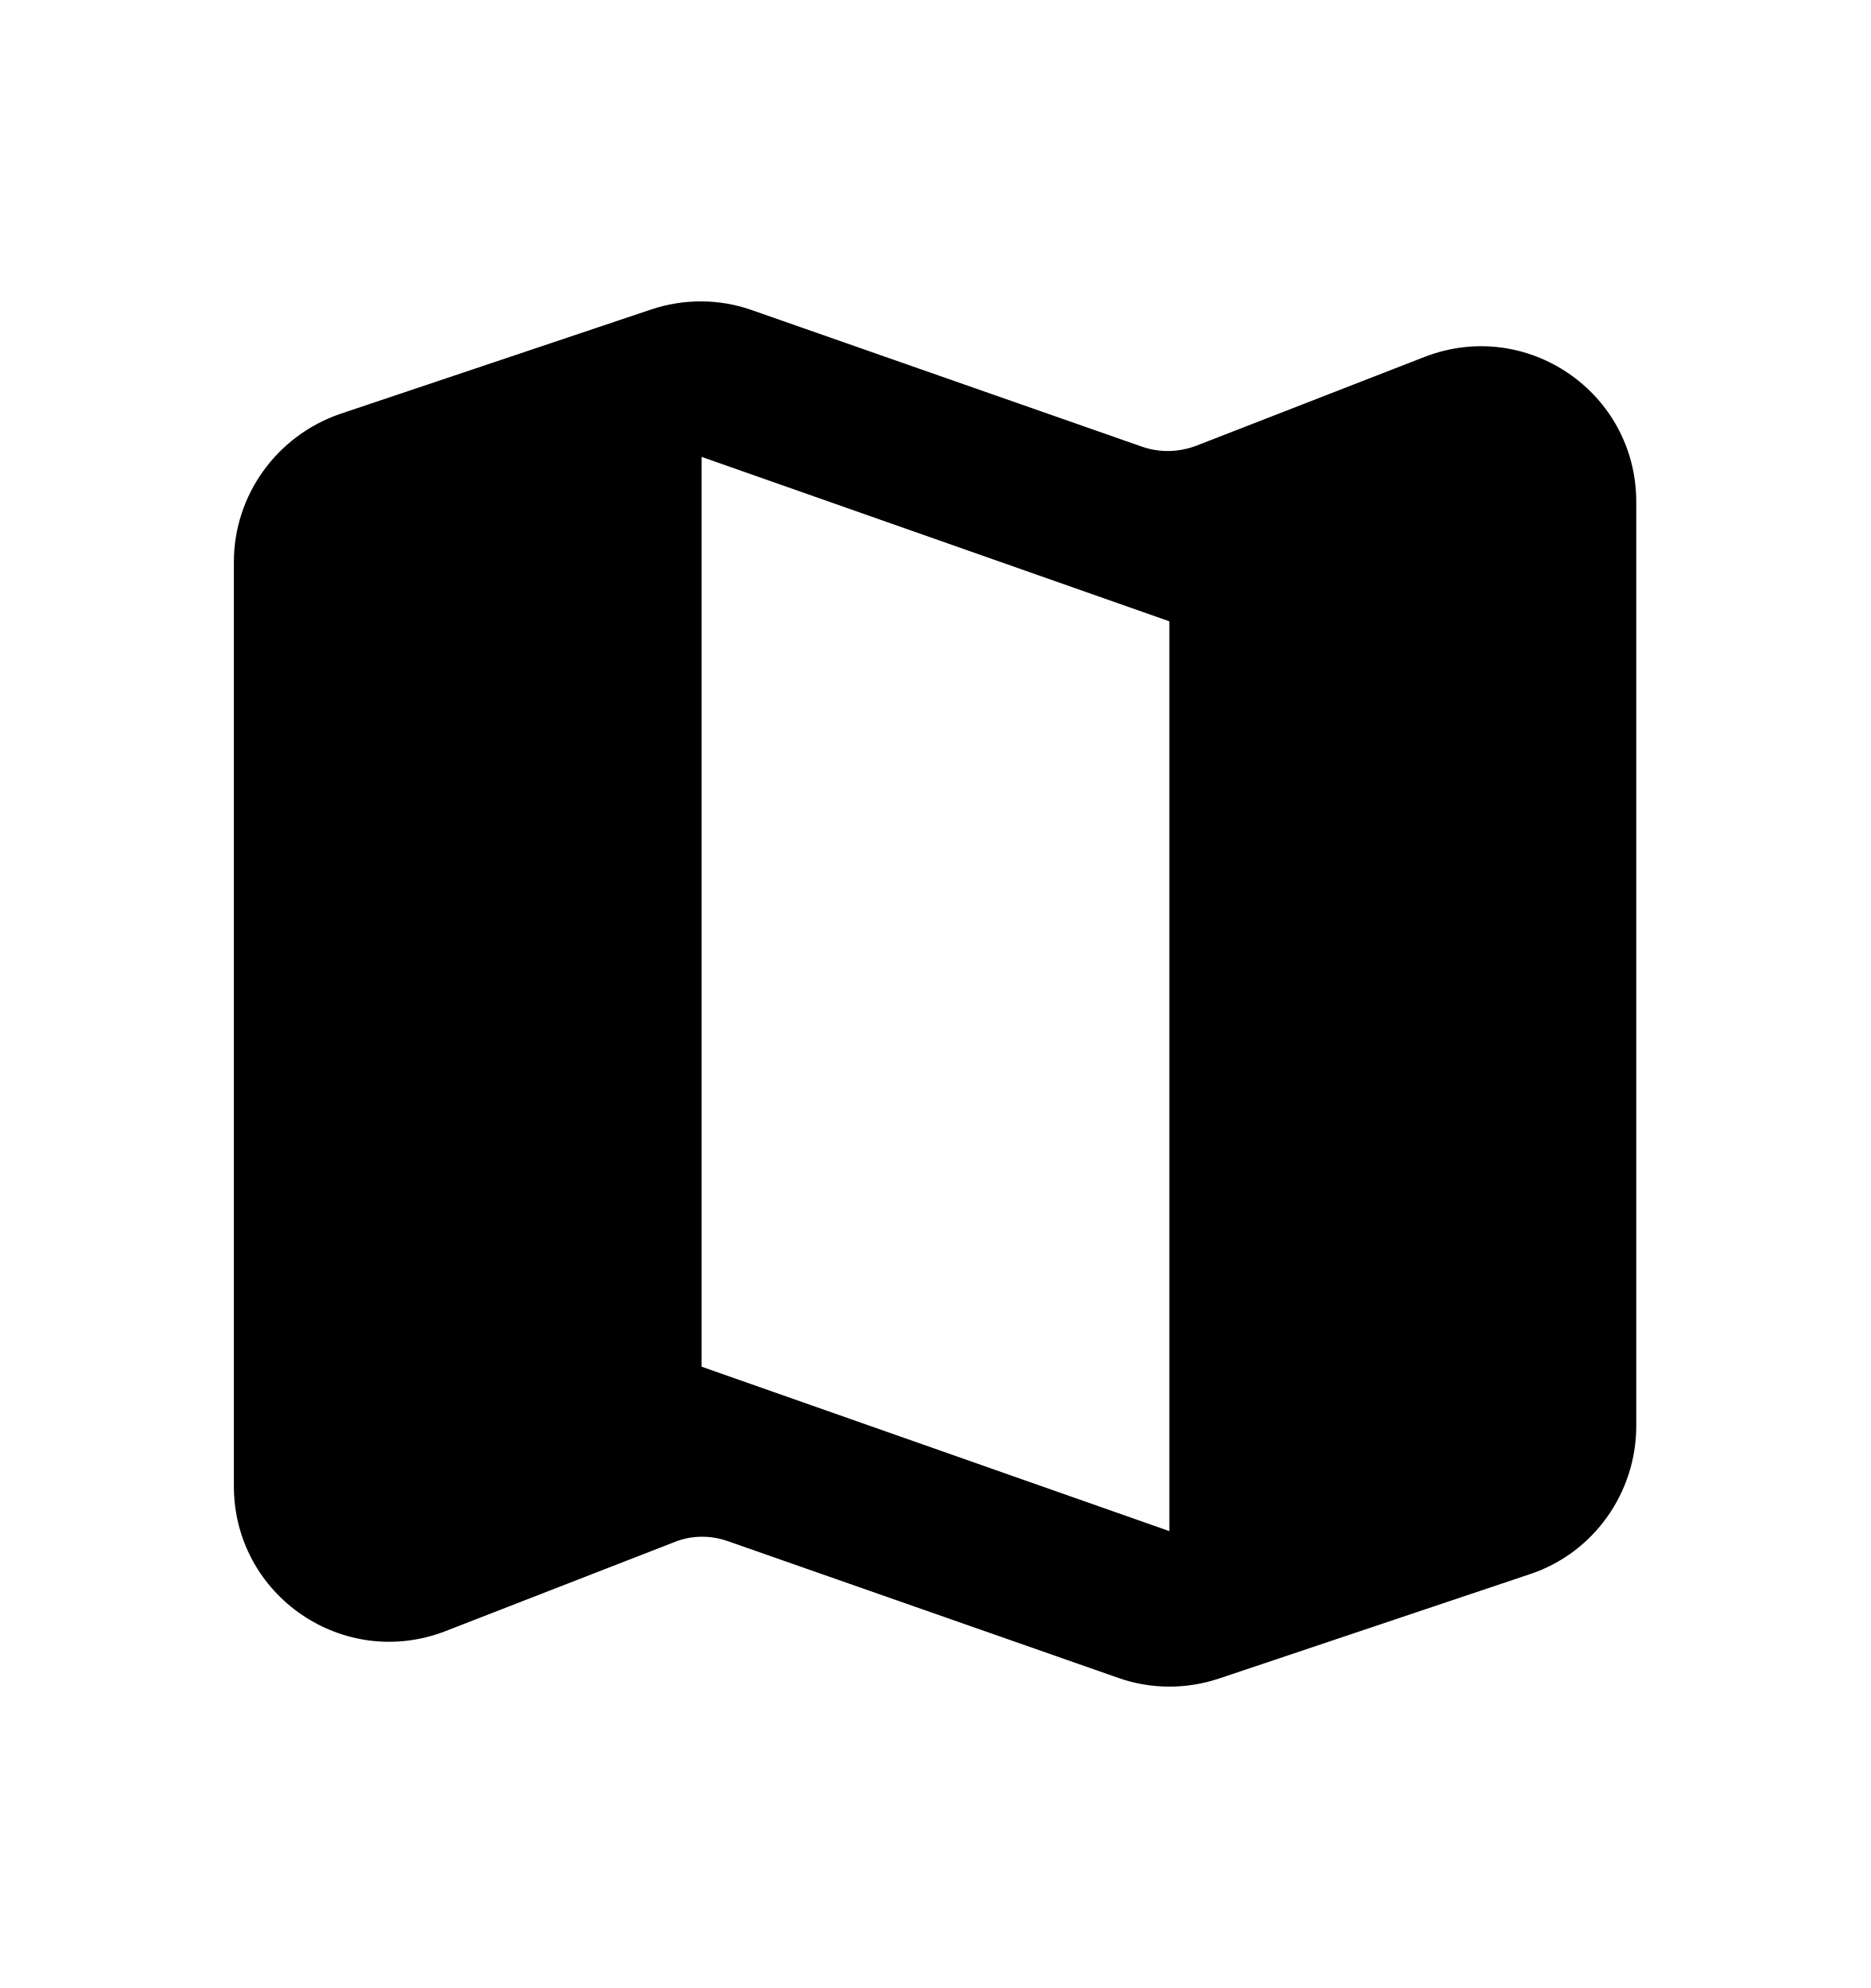
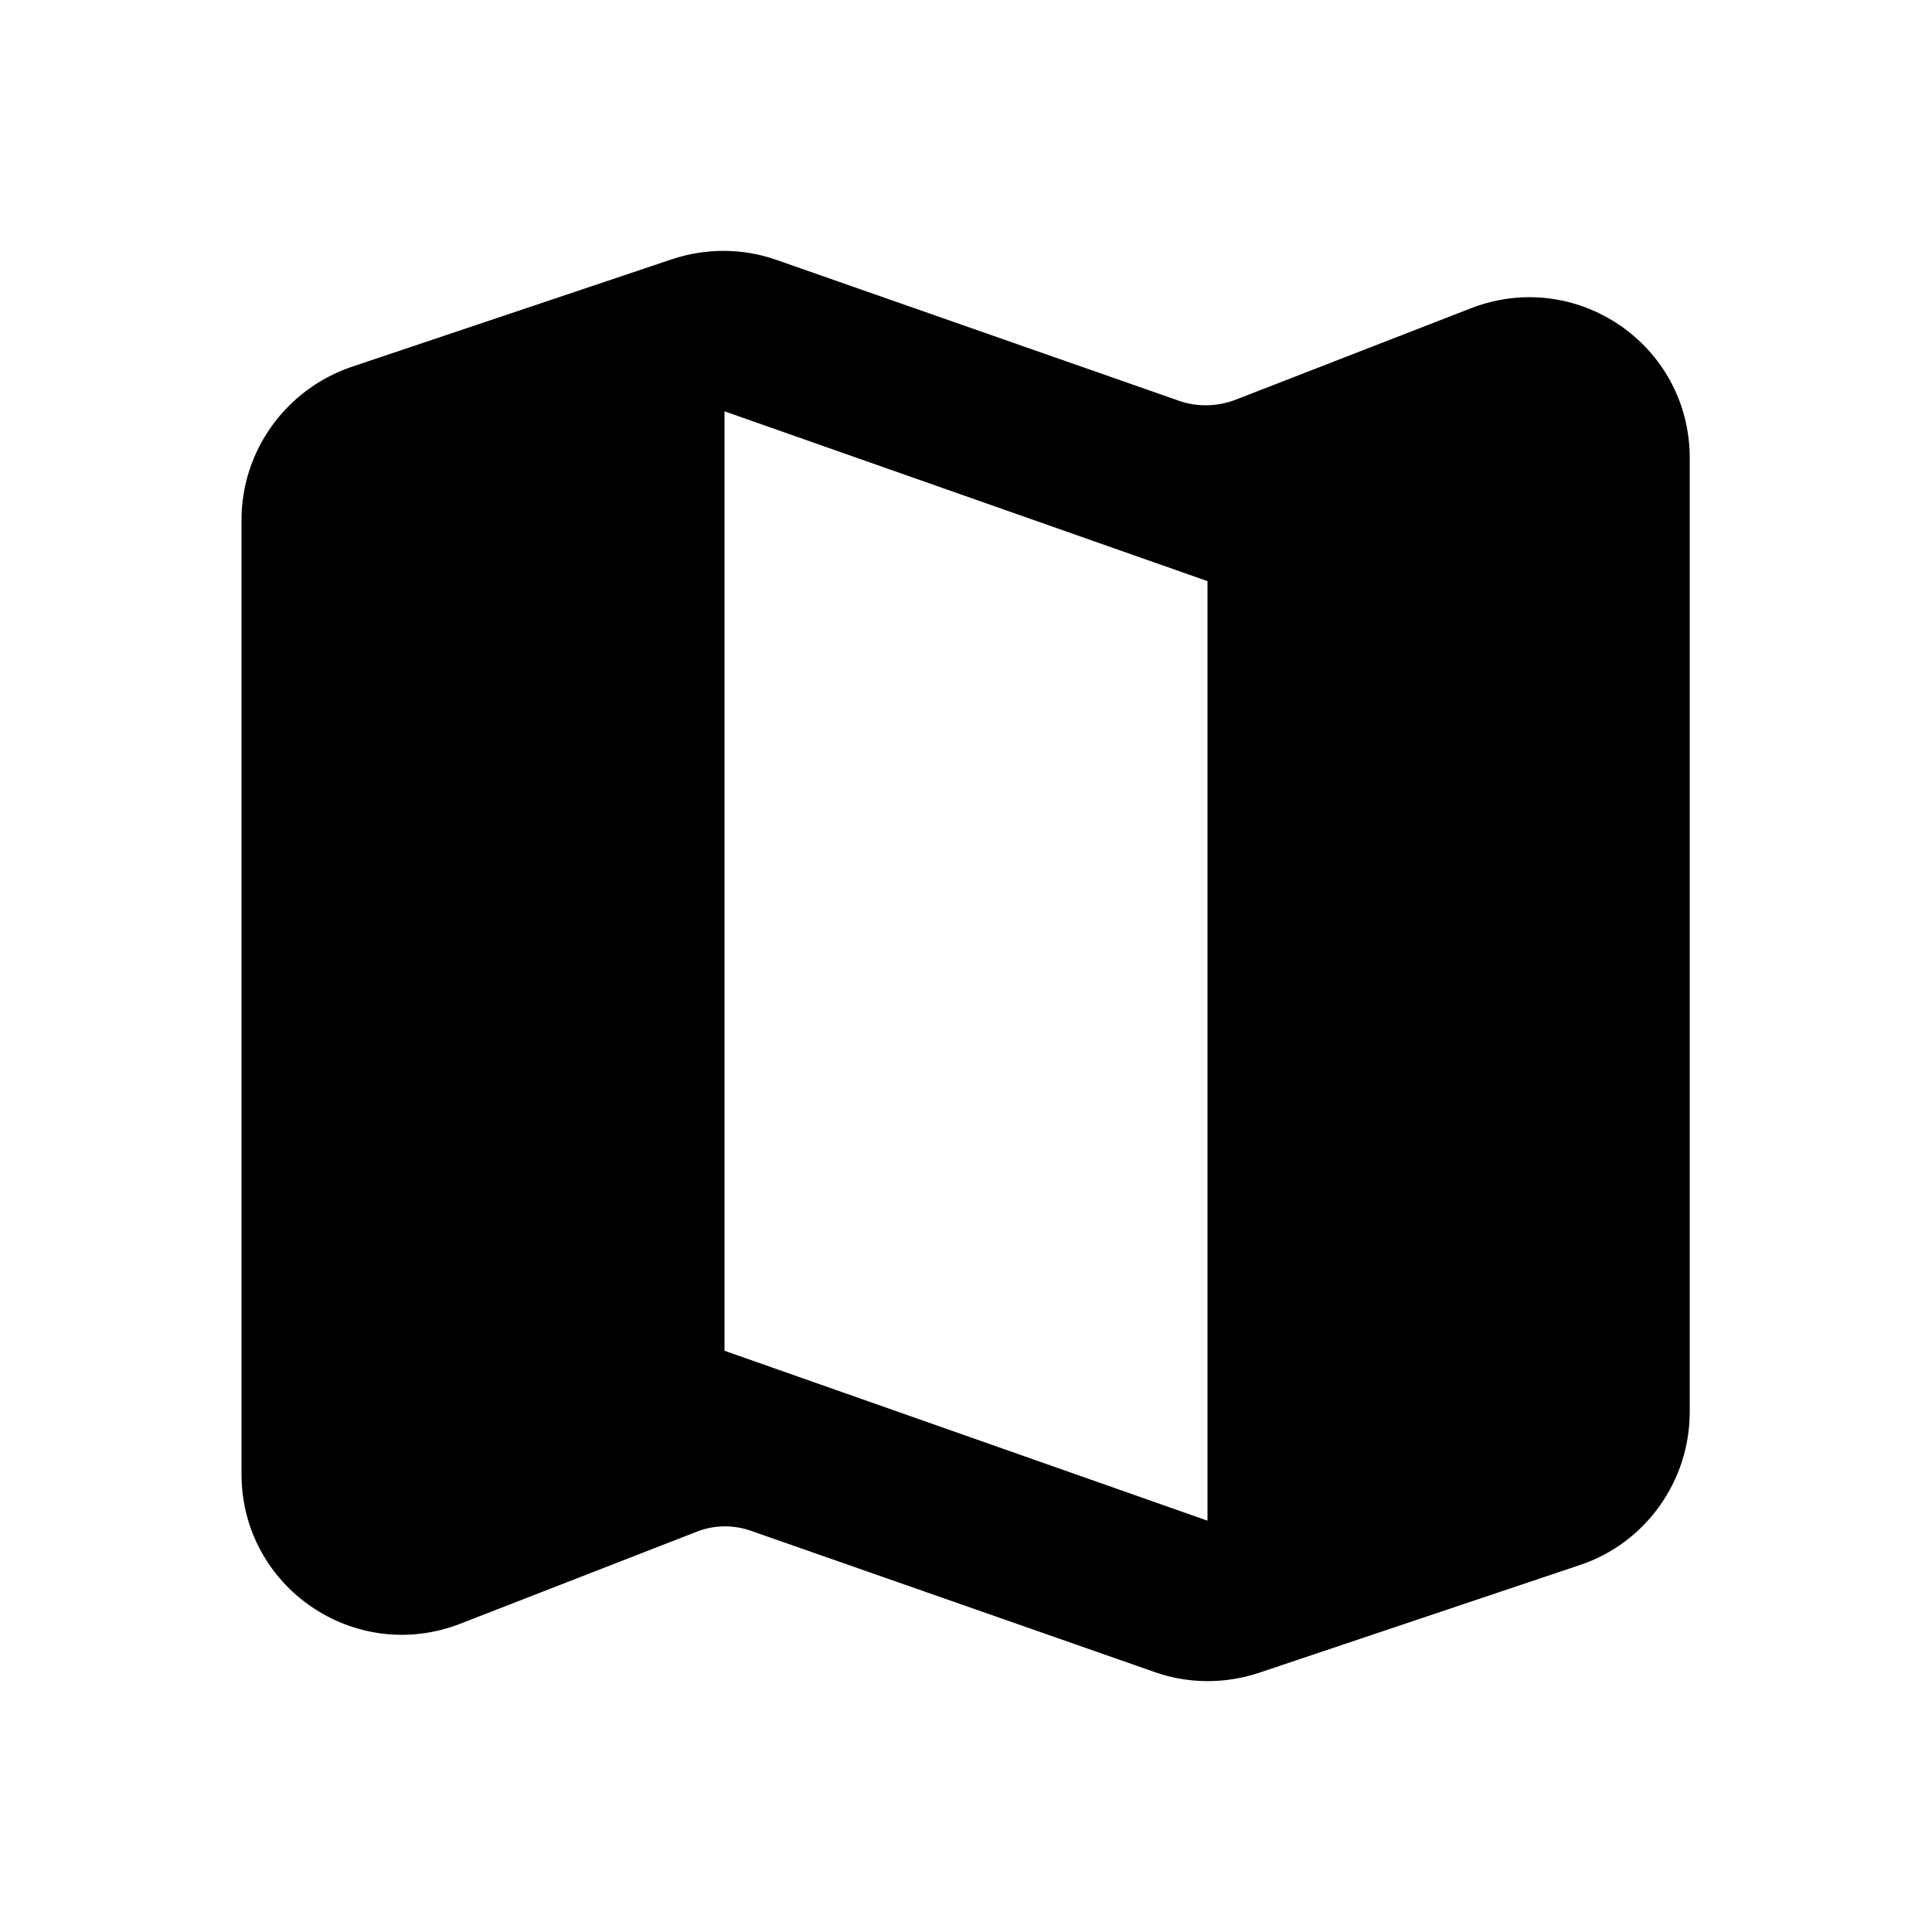
- <svg xmlns="http://www.w3.org/2000/svg" width="16" height="17" viewBox="0 0 16 17">
-   <path d="M9.767 3.82L6.433 2.653C6.153 2.553 5.847 2.553 5.567 2.647L2.907 3.54C2.367 3.727 2 4.233 2 4.807V12.707C2 13.647 2.94 14.287 3.813 13.947L5.767 13.187C5.913 13.127 6.08 13.127 6.227 13.18L9.56 14.347C9.84 14.447 10.147 14.447 10.427 14.353L13.087 13.46C13.627 13.28 13.993 12.767 13.993 12.193V4.293C13.993 3.353 13.053 2.713 12.18 3.053L10.227 3.813C10.08 3.867 9.92 3.873 9.767 3.82ZM10 13.093L6 11.687V3.907L10 5.313V13.093Z" />
+ <svg xmlns="http://www.w3.org/2000/svg" width="20" height="20" viewBox="0 0 20 20">
+   <path d="M12.208 4.15L8.042 2.692C7.692 2.567 7.308 2.567 6.958 2.683L3.633 3.8C2.958 4.033 2.5 4.667 2.5 5.383V15.258C2.5 16.433 3.675 17.233 4.767 16.808L7.208 15.858C7.392 15.783 7.6 15.783 7.783 15.85L11.95 17.308C12.3 17.433 12.683 17.433 13.033 17.317L16.358 16.2C17.033 15.975 17.492 15.333 17.492 14.617V4.742C17.492 3.567 16.317 2.767 15.225 3.192L12.783 4.141C12.6 4.208 12.4 4.216 12.208 4.15ZM12.5 15.742L7.5 13.983V4.258L12.5 6.016V15.742Z" />
</svg>
